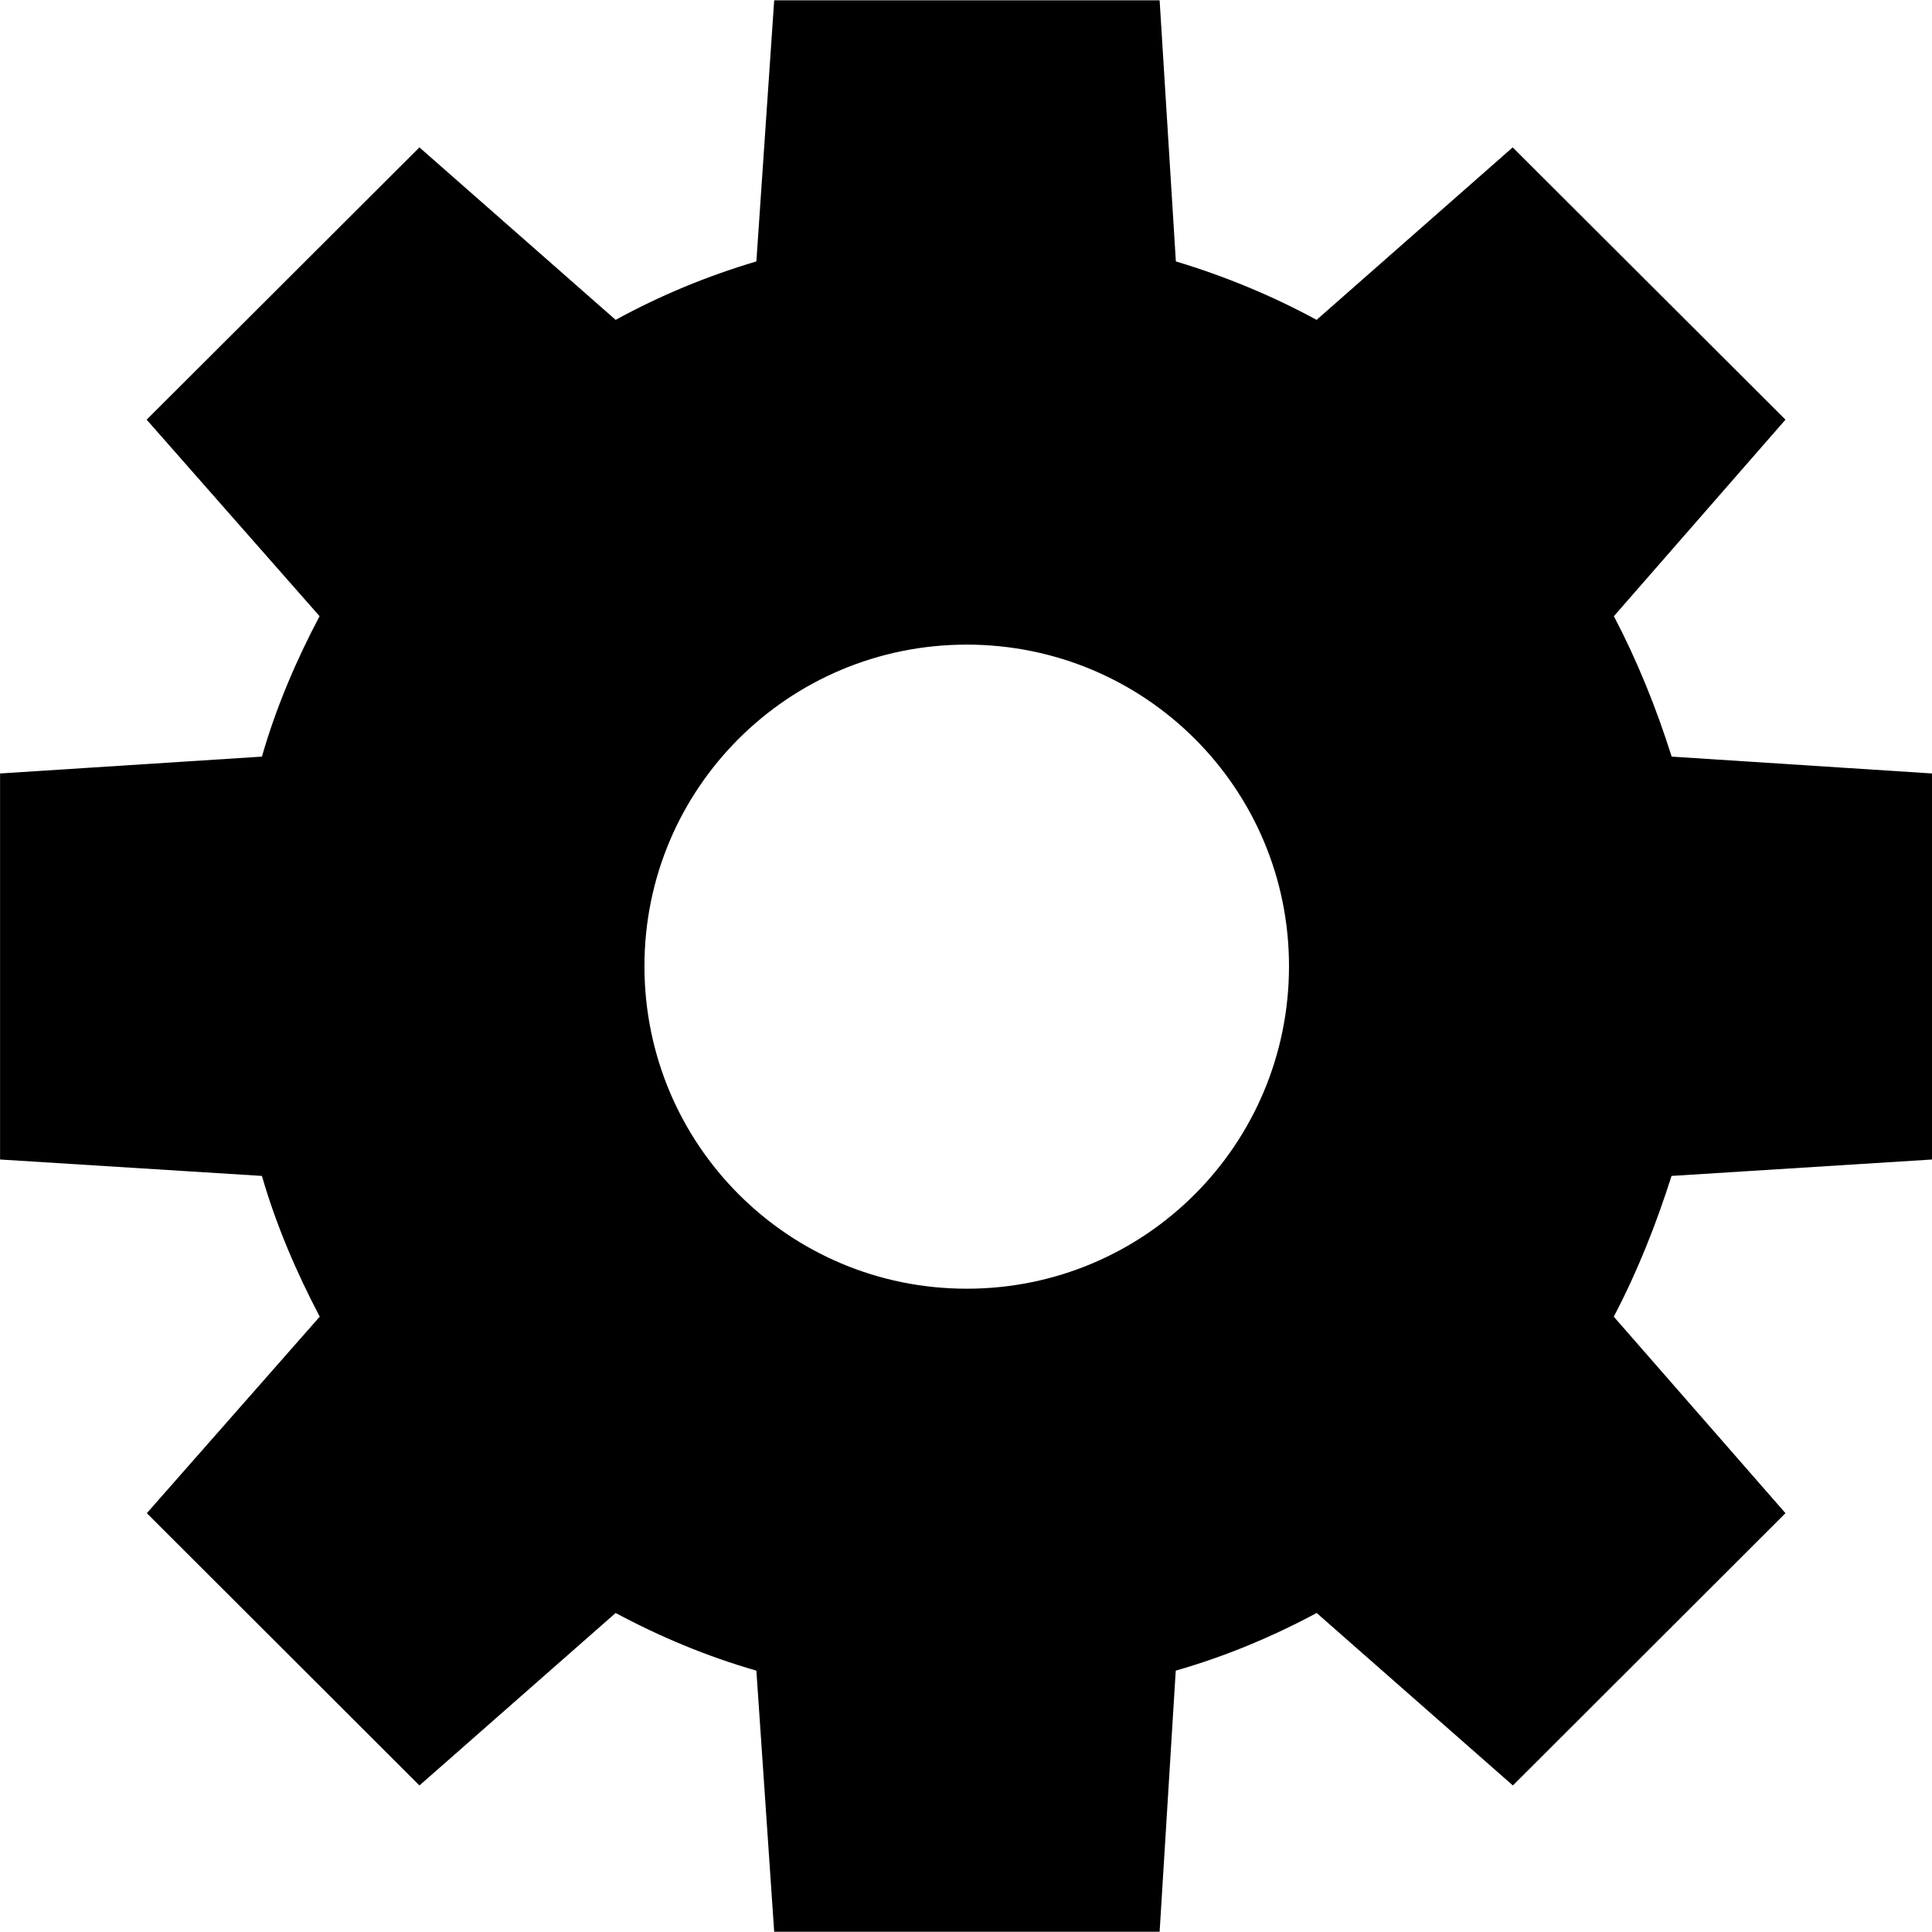
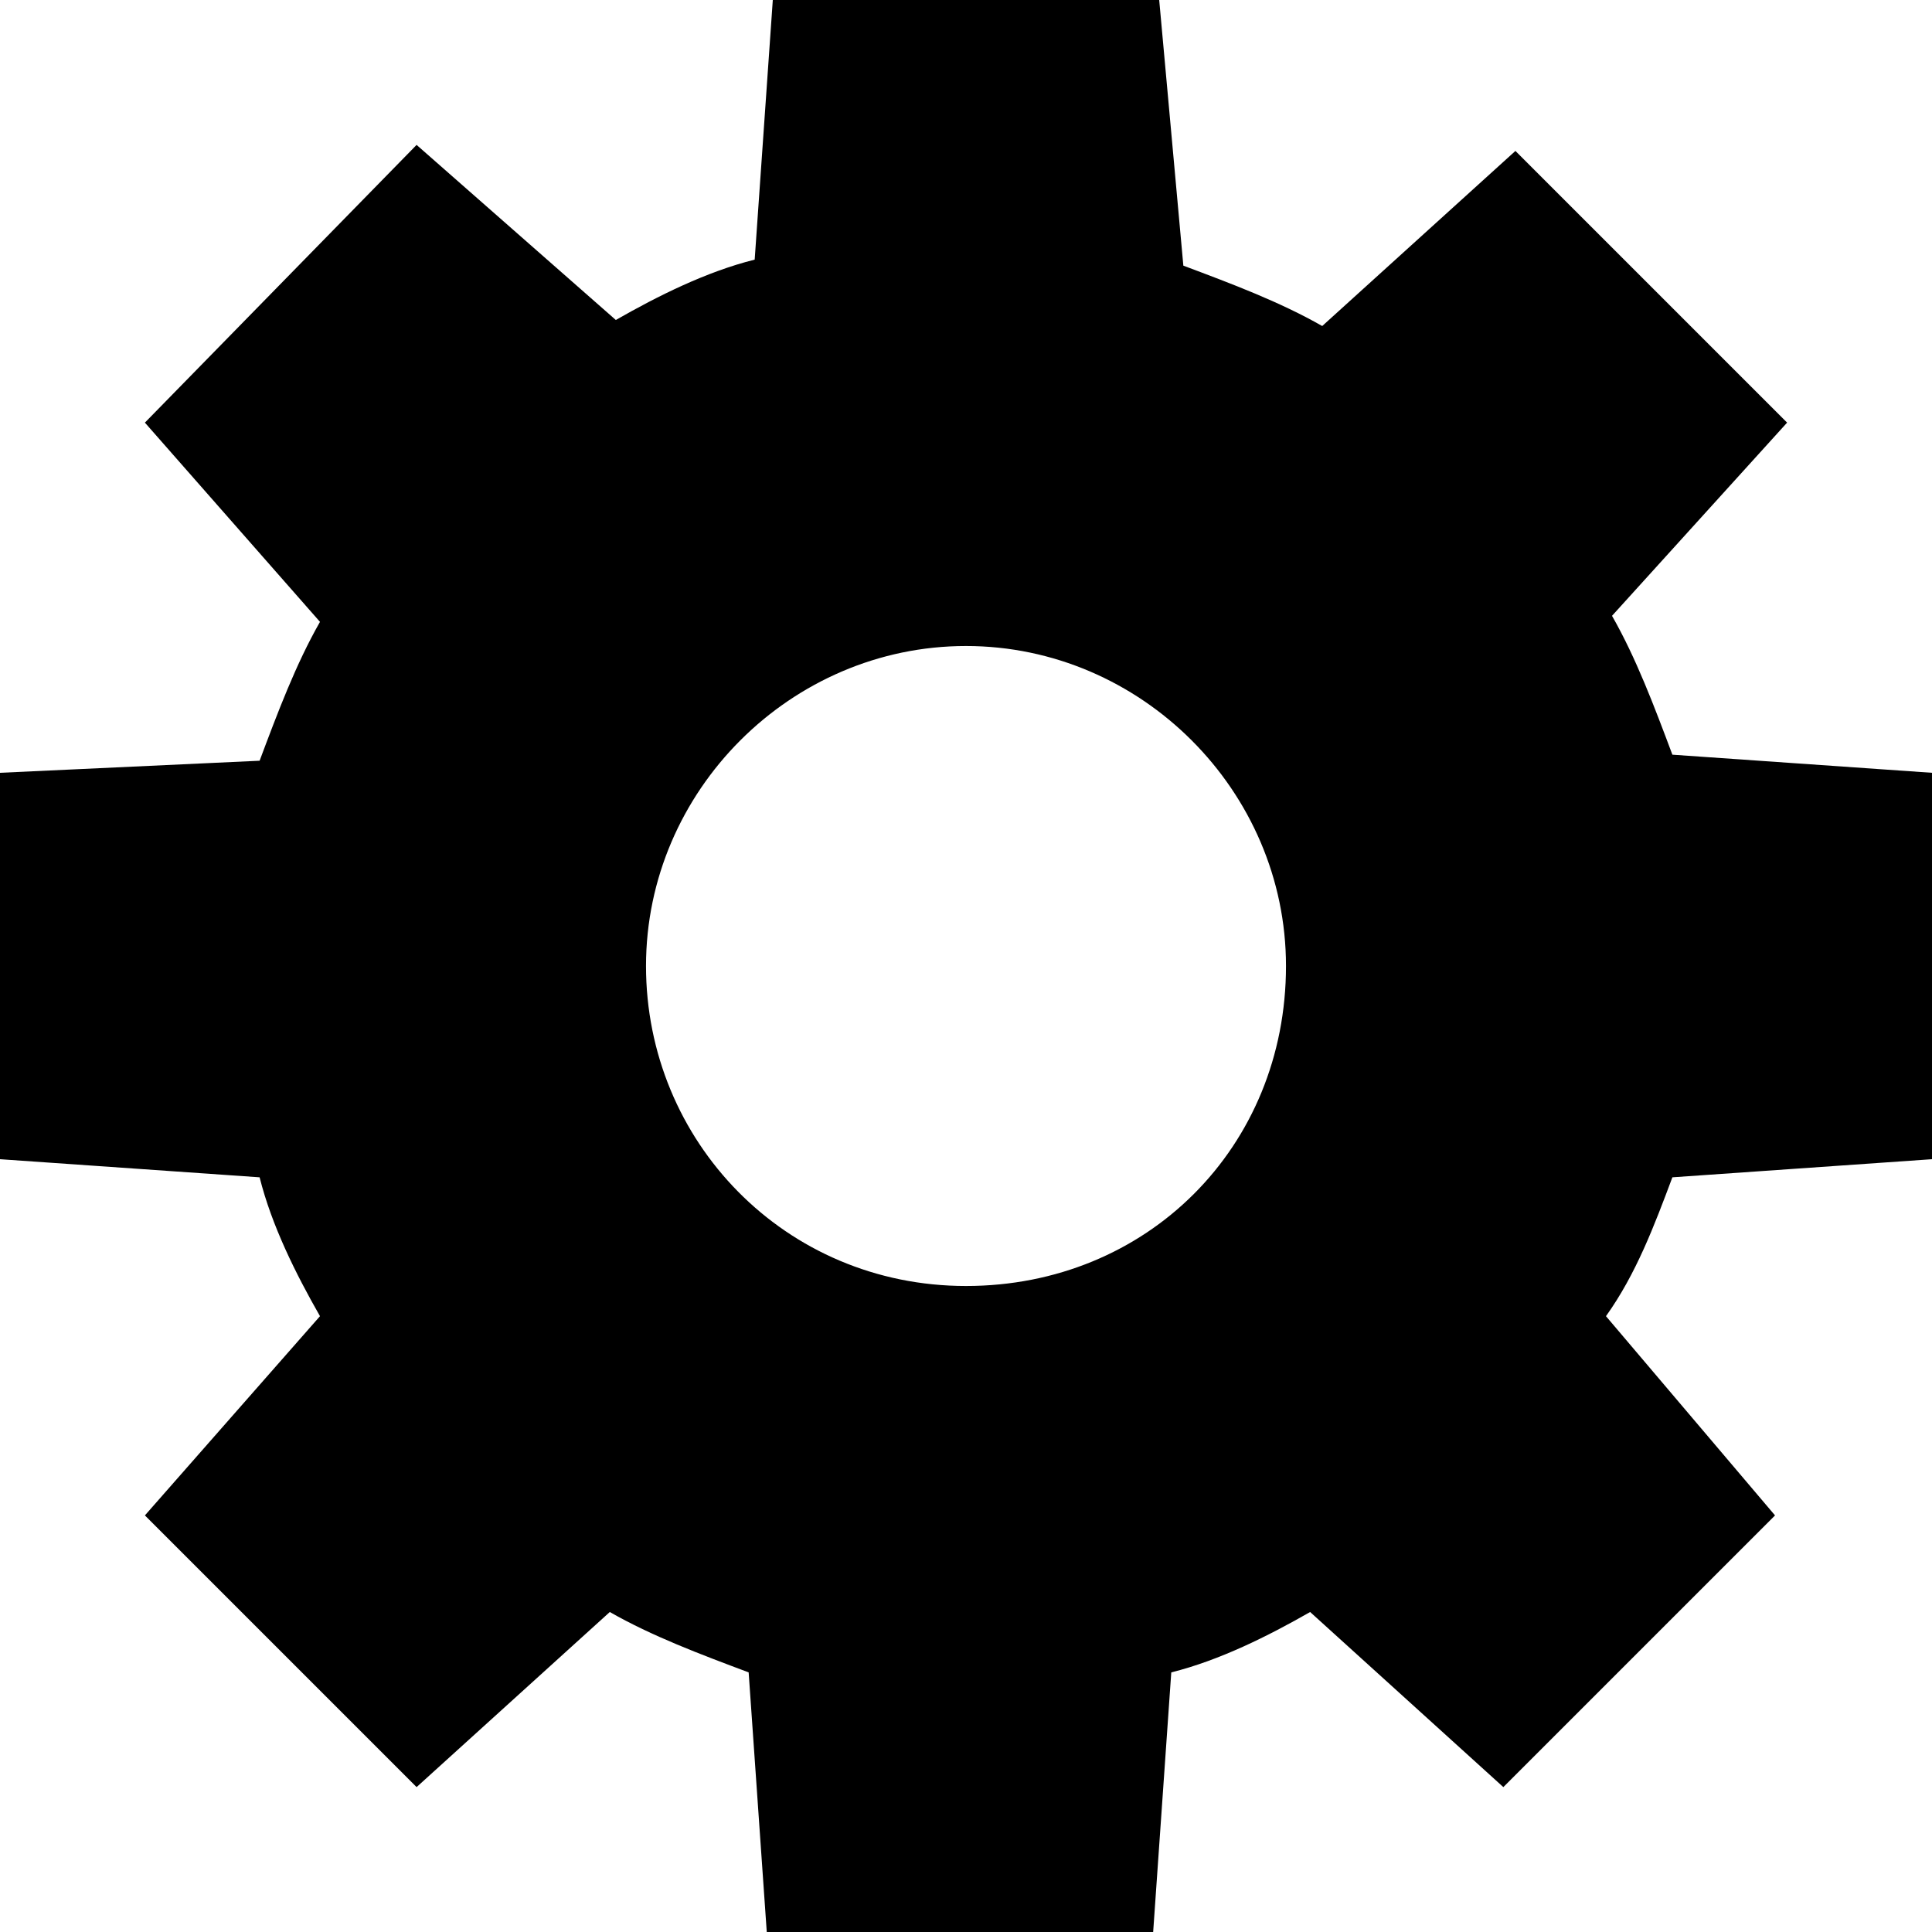
- <svg xmlns="http://www.w3.org/2000/svg" version="1.1" width="32" height="32" viewBox="0 0 32 32">
-   <path d="M32 19.205v-6.394l-4.312-0.279c-0.257-0.815-0.574-1.595-0.957-2.326l2.842-3.255-4.518-4.51-3.248 2.857c-0.734-0.399-1.519-0.724-2.331-0.968l-0.269-4.325h-6.384l-0.295 4.325c-0.815 0.241-1.597 0.566-2.331 0.968l-3.25-2.857-4.518 4.51 2.864 3.255c-0.386 0.729-0.721 1.511-0.955 2.326l-4.337 0.279v6.394l4.337 0.272c0.234 0.81 0.569 1.592 0.958 2.331l-2.864 3.255 4.515 4.51 3.25-2.857c0.734 0.394 1.516 0.721 2.331 0.955l0.295 4.325h6.384l0.267-4.325c0.818-0.234 1.6-0.561 2.334-0.955l3.25 2.857 4.515-4.51-2.844-3.255c0.389-0.739 0.699-1.521 0.957-2.331l4.315-0.272zM16.012 21.345c-2.953 0-5.338-2.387-5.338-5.343 0-2.941 2.382-5.325 5.338-5.325s5.338 2.384 5.338 5.325c0 2.956-2.384 5.343-5.338 5.343z" />
+ <svg xmlns="http://www.w3.org/2000/svg" version="1.1" id="Слой_1" x="0px" y="0px" viewBox="0 0 32 32" style="enable-background:new 0 0 32 32;" xml:space="preserve">
+   <path d="M27.7,19.5l4.3-0.3h0v-6.4l-4.3-0.3c-0.3-0.8-0.6-1.6-1-2.3L29.6,7l-4.5-4.5l-3.2,2.9c-0.7-0.4-1.5-0.7-2.3-1L19.2,0h-6.4  l-0.3,4.3c-0.8,0.2-1.6,0.6-2.3,1L6.9,2.4L2.4,7l2.9,3.3c-0.4,0.7-0.7,1.5-1,2.3L0,12.8v6.4l4.3,0.3c0.2,0.8,0.6,1.6,1,2.3l-2.9,3.3  l4.5,4.5l3.2-2.9c0.7,0.4,1.5,0.7,2.3,1l0.3,4.3h6.4l0.3-4.3c0.8-0.2,1.6-0.6,2.3-1l3.2,2.9l4.5-4.5l-2.8-3.3  C27.1,21.1,27.4,20.3,27.7,19.5z M16,21.3c-3,0-5.3-2.4-5.3-5.3c0-2.9,2.4-5.3,5.3-5.3s5.3,2.4,5.3,5.3C21.3,19,19,21.3,16,21.3z" />
</svg>
